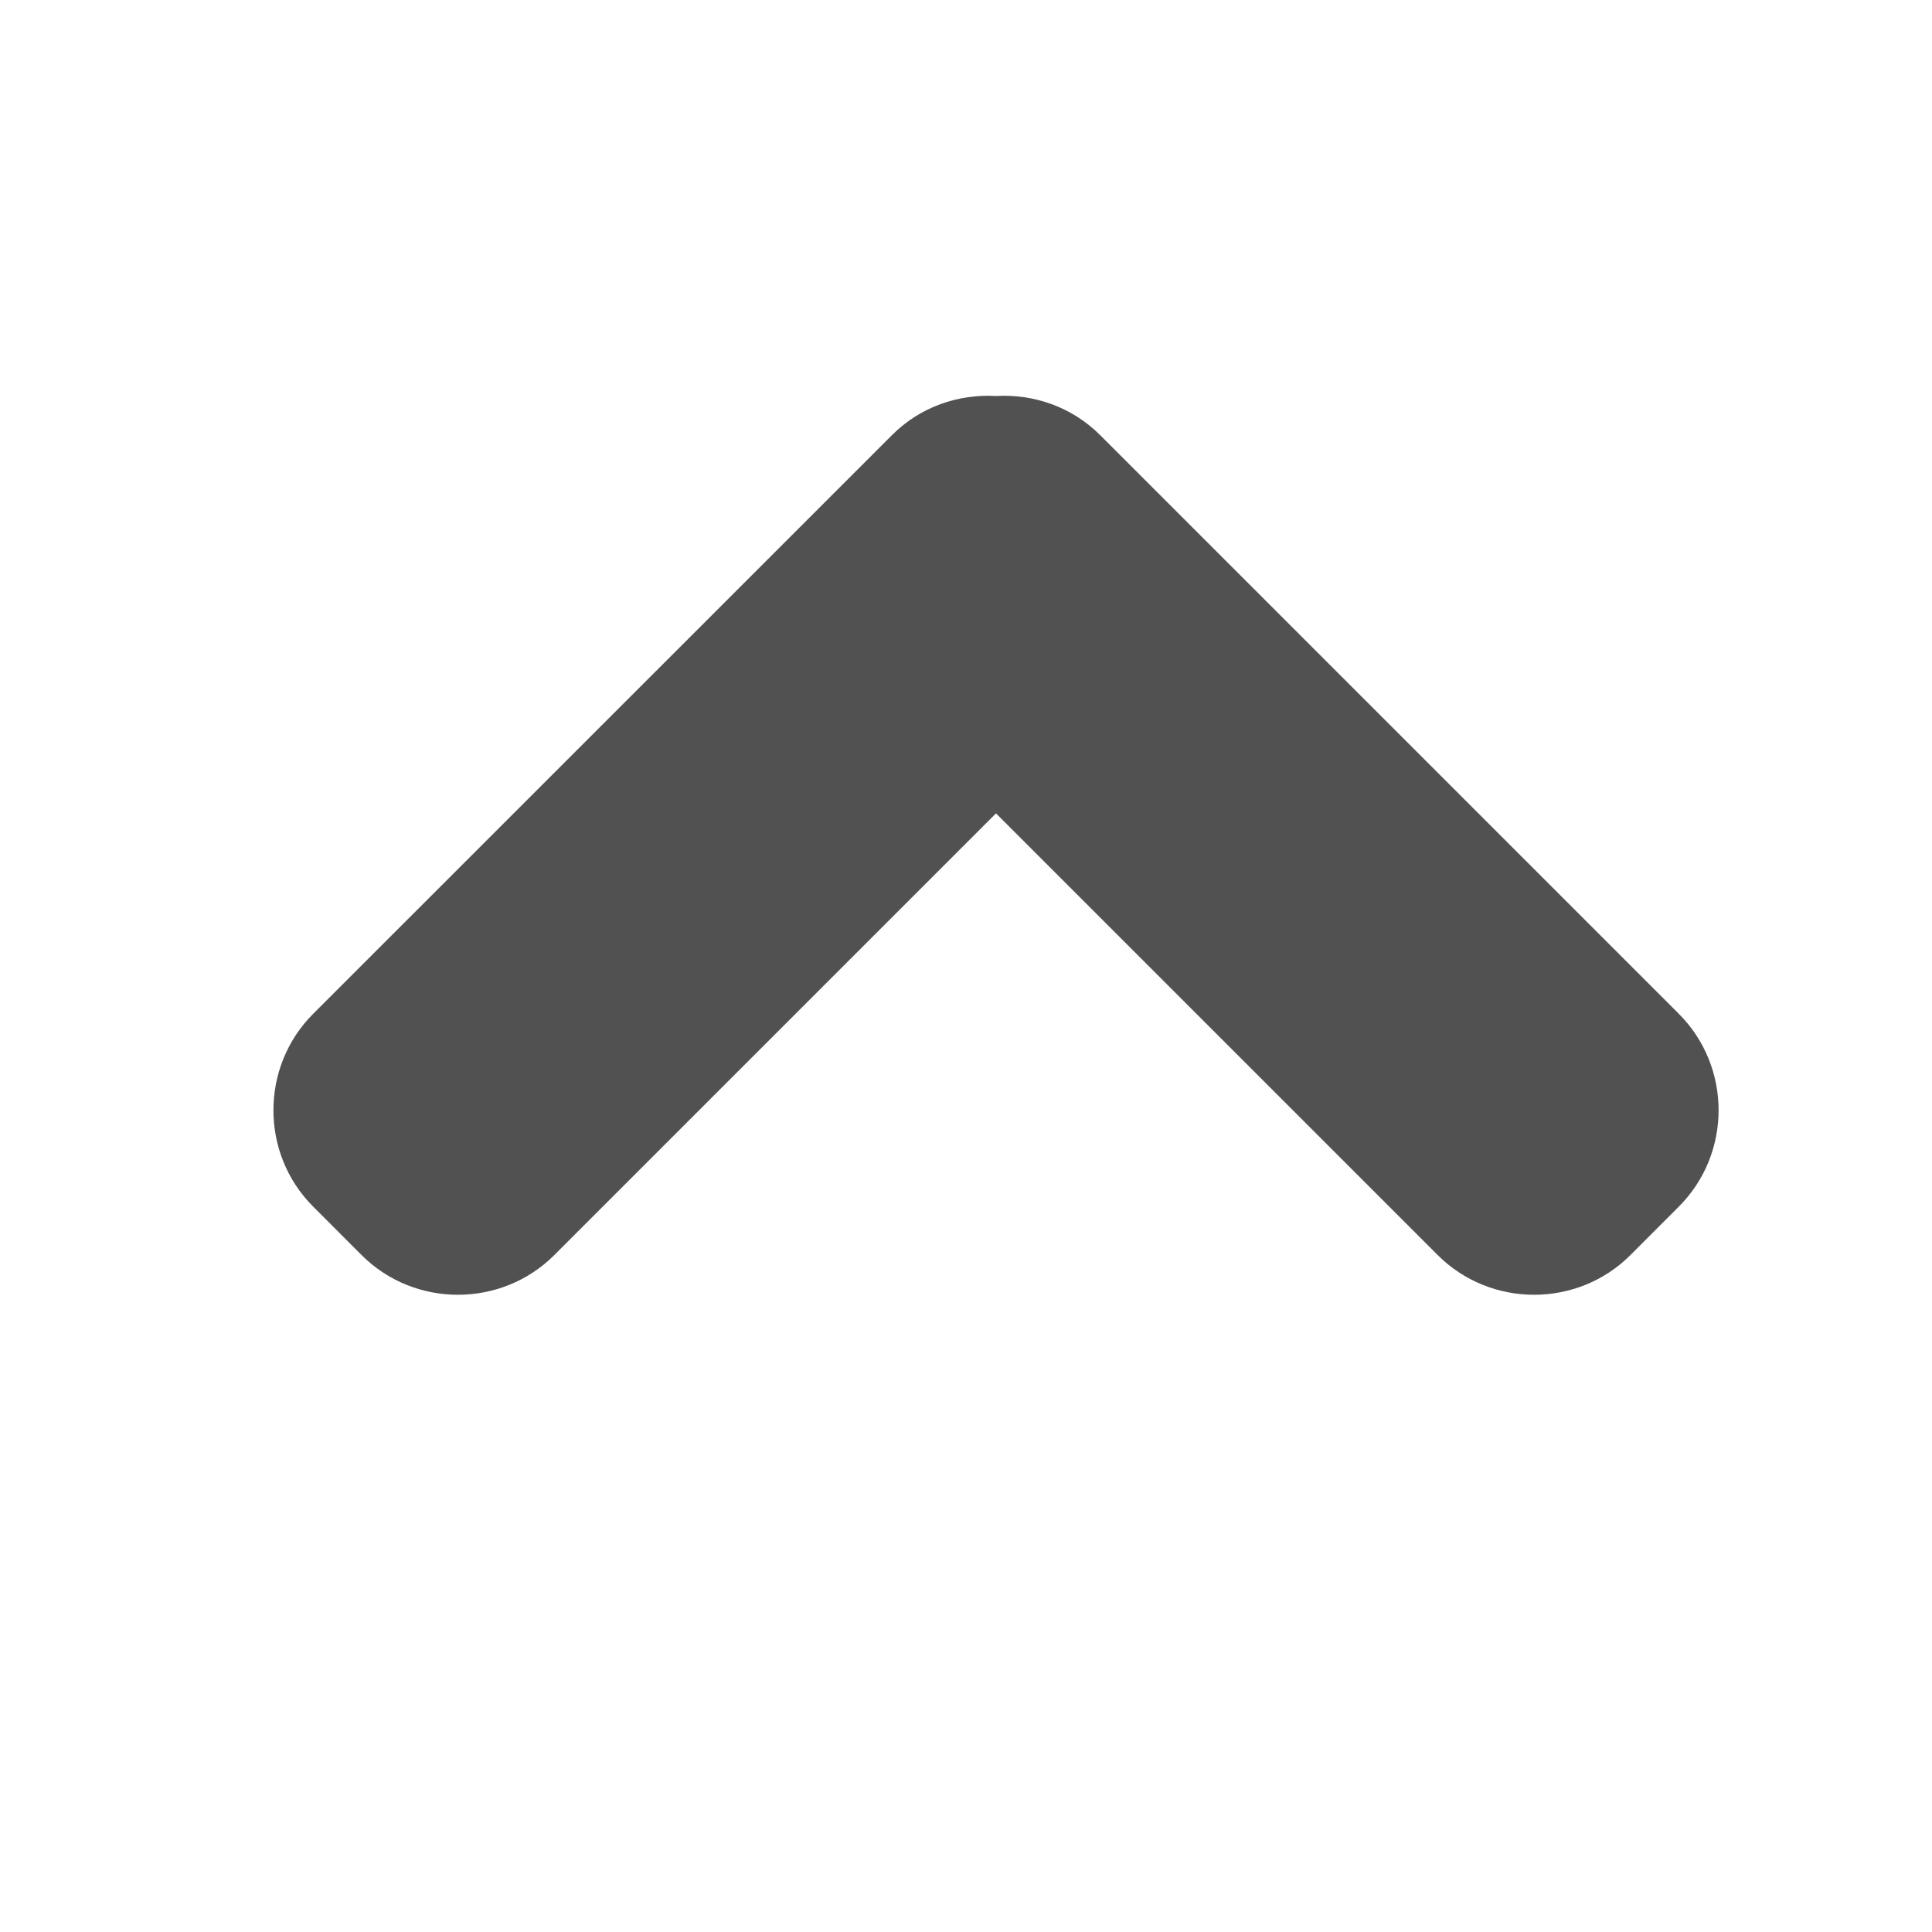
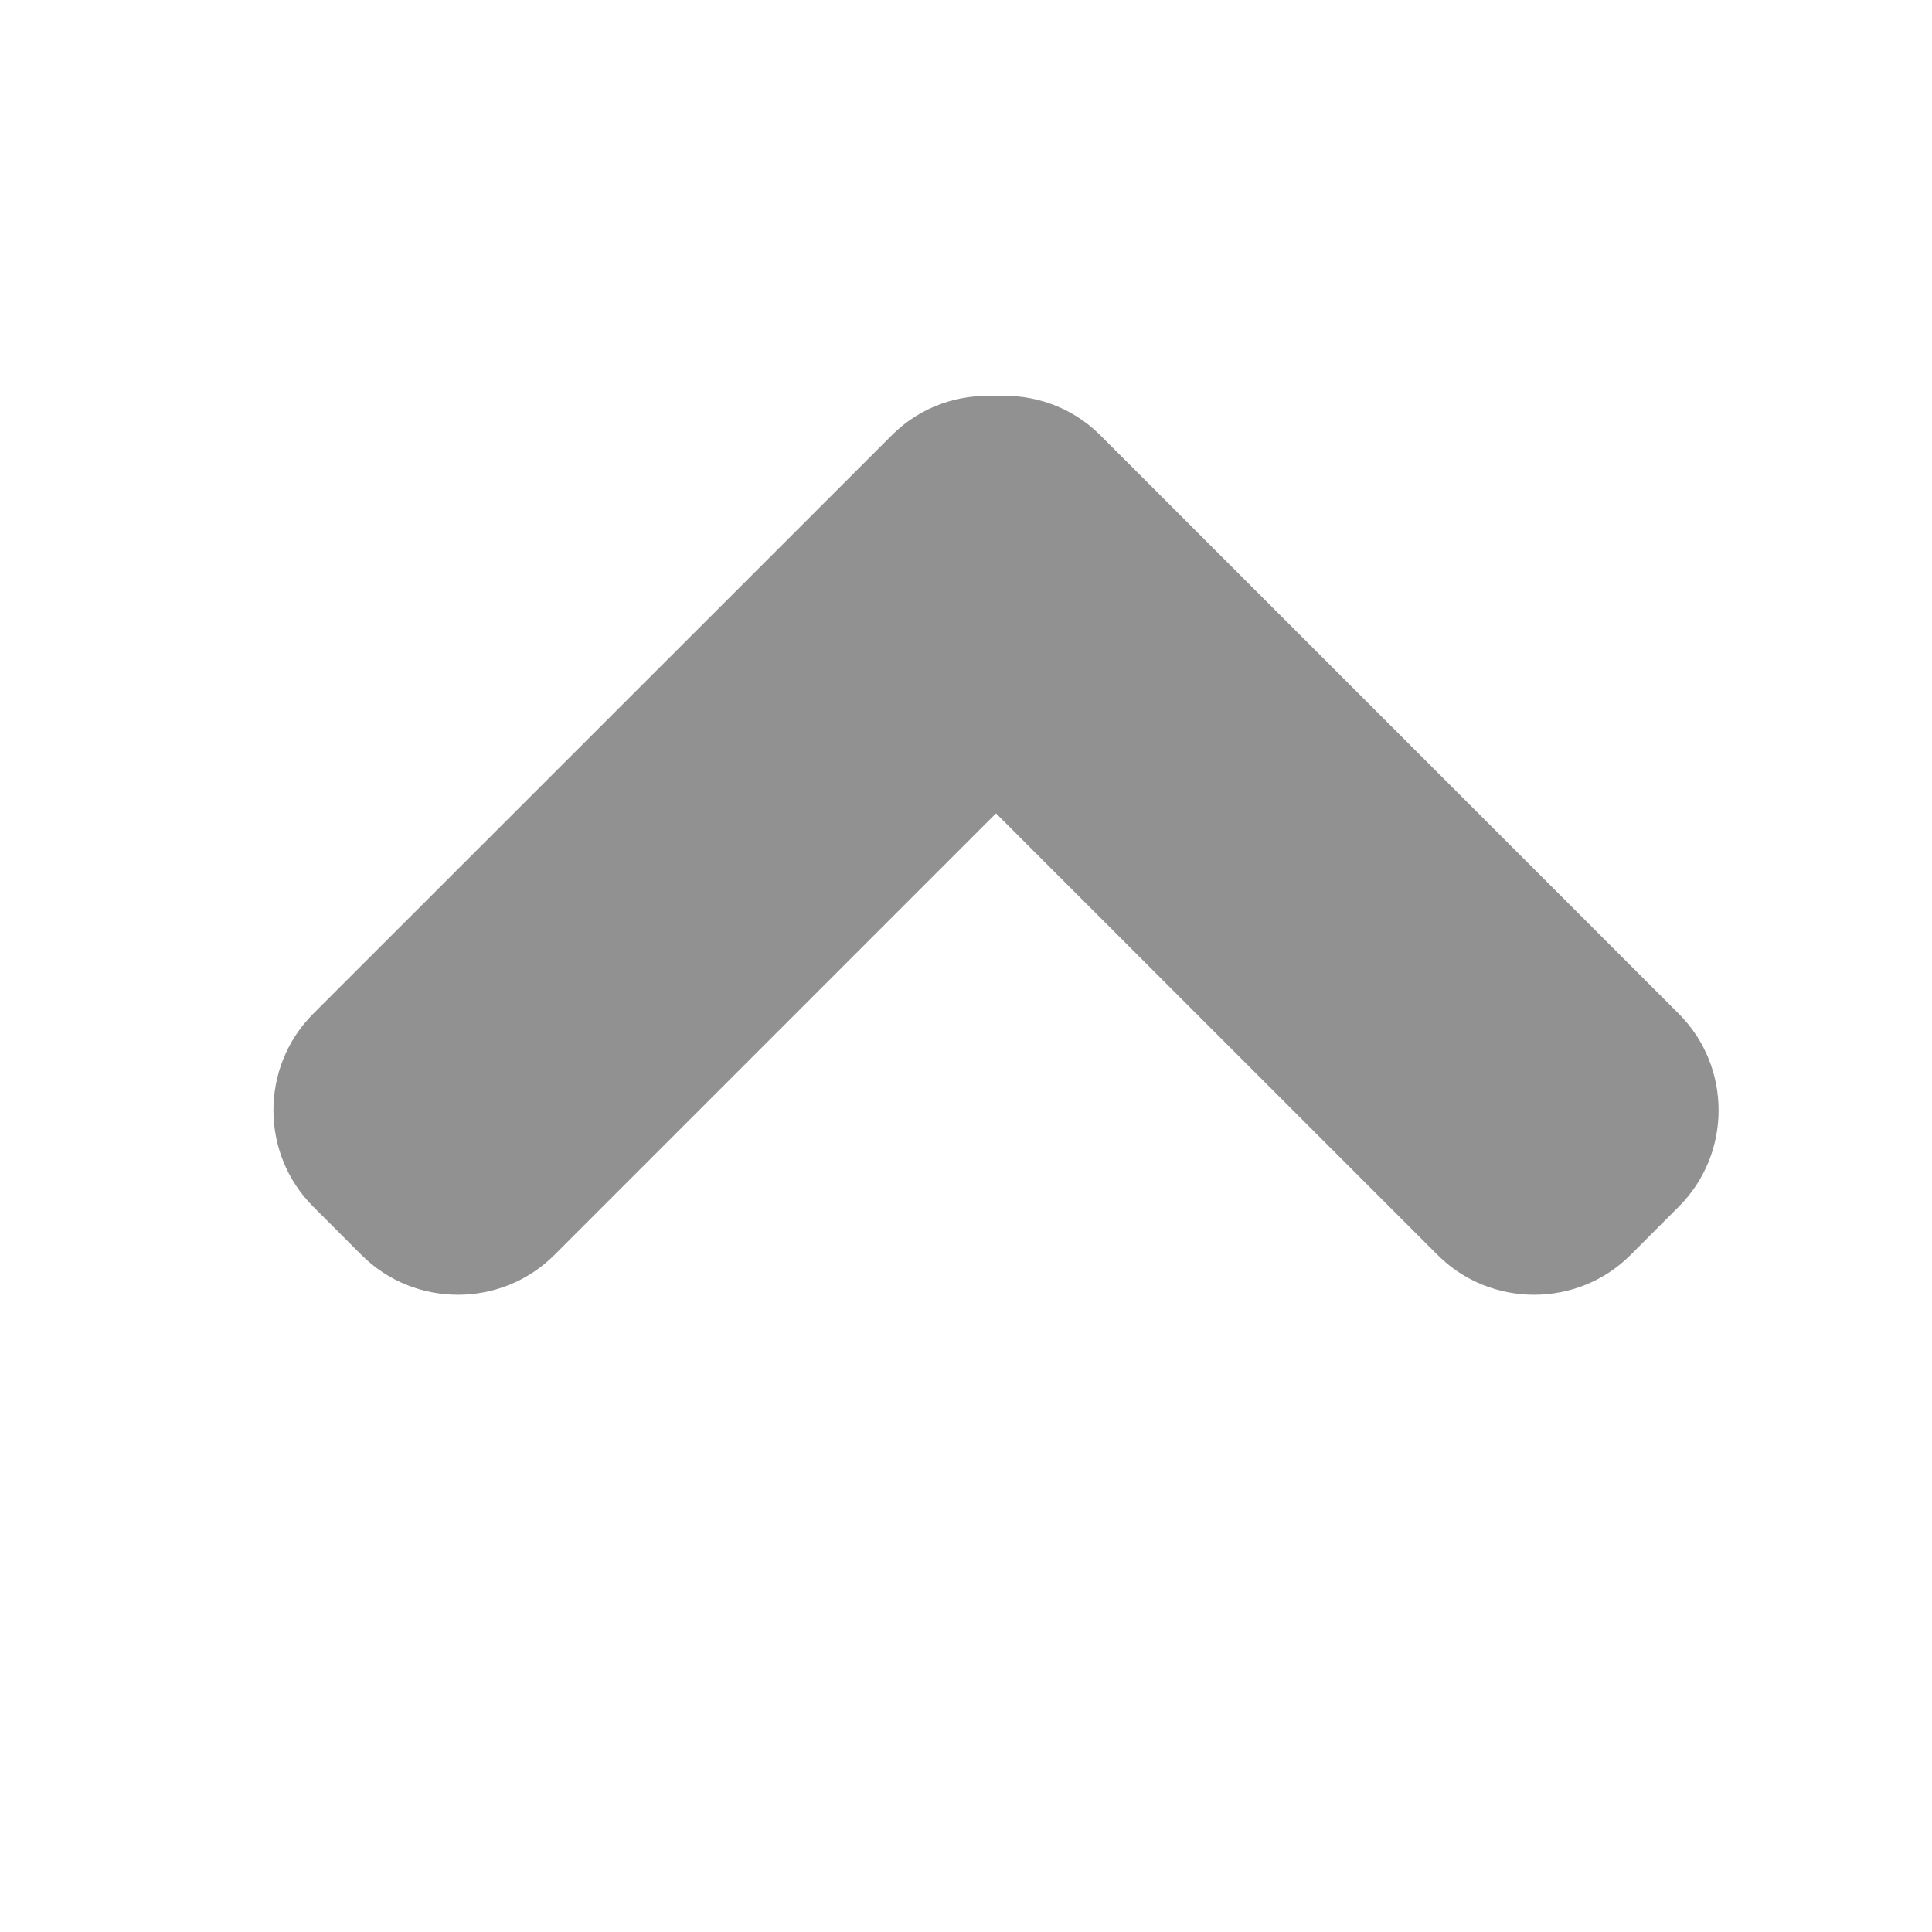
<svg xmlns="http://www.w3.org/2000/svg" enable-background="new 0 0 32 32" height="32px" id="Layer_1" version="1.1" viewBox="0 0 32 32" width="32px" xml:space="preserve">
-   <path d="M18.221,7.206l9.585,9.585c0.879,0.879,0.879,2.317,0,3.195l-0.8,0.801c-0.877,0.878-2.316,0.878-3.194,0  l-7.315-7.315l-7.315,7.315c-0.878,0.878-2.317,0.878-3.194,0l-0.8-0.801c-0.879-0.878-0.879-2.316,0-3.195l9.587-9.585  c0.471-0.472,1.103-0.682,1.723-0.647C17.115,6.524,17.748,6.734,18.221,7.206z" fill="#515151" />
+   <path d="M18.221,7.206l9.585,9.585c0.879,0.879,0.879,2.317,0,3.195l-0.8,0.801c-0.877,0.878-2.316,0.878-3.194,0  l-7.315-7.315l-7.315,7.315c-0.878,0.878-2.317,0.878-3.194,0l-0.8-0.801c-0.879-0.878-0.879-2.316,0-3.195l9.587-9.585  c0.471-0.472,1.103-0.682,1.723-0.647C17.115,6.524,17.748,6.734,18.221,7.206z" fill="#919191" />
</svg>
